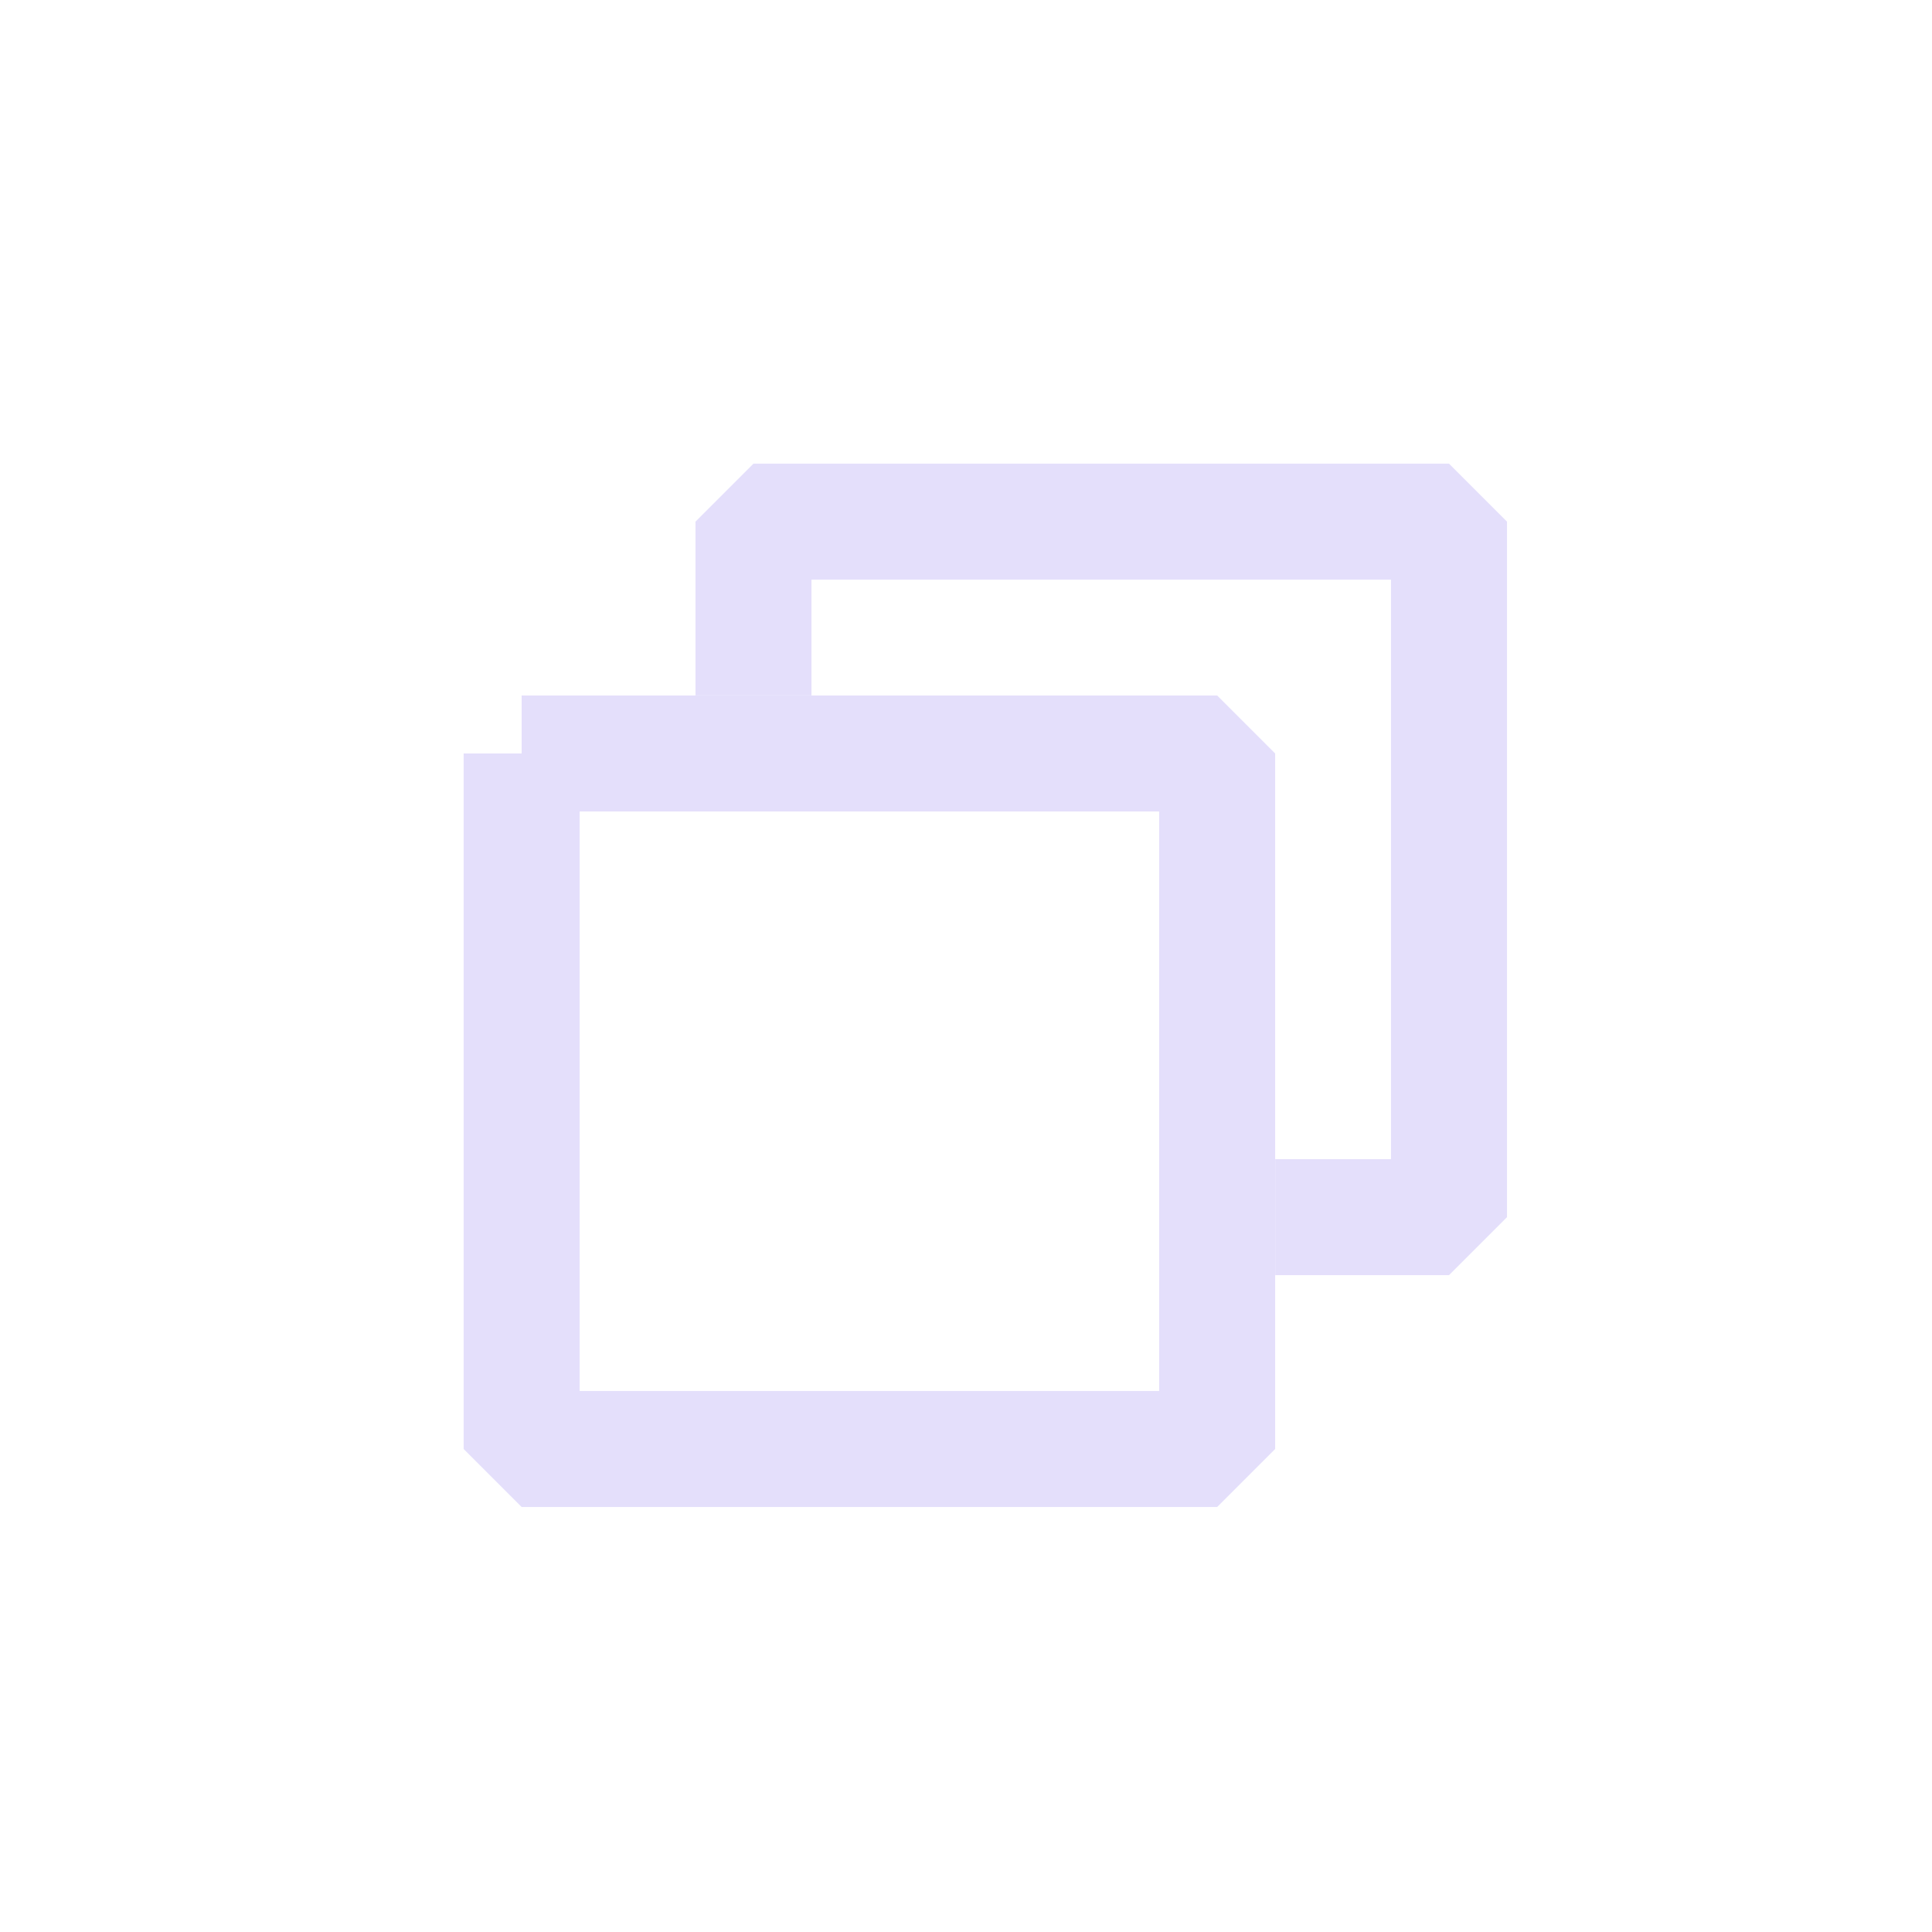
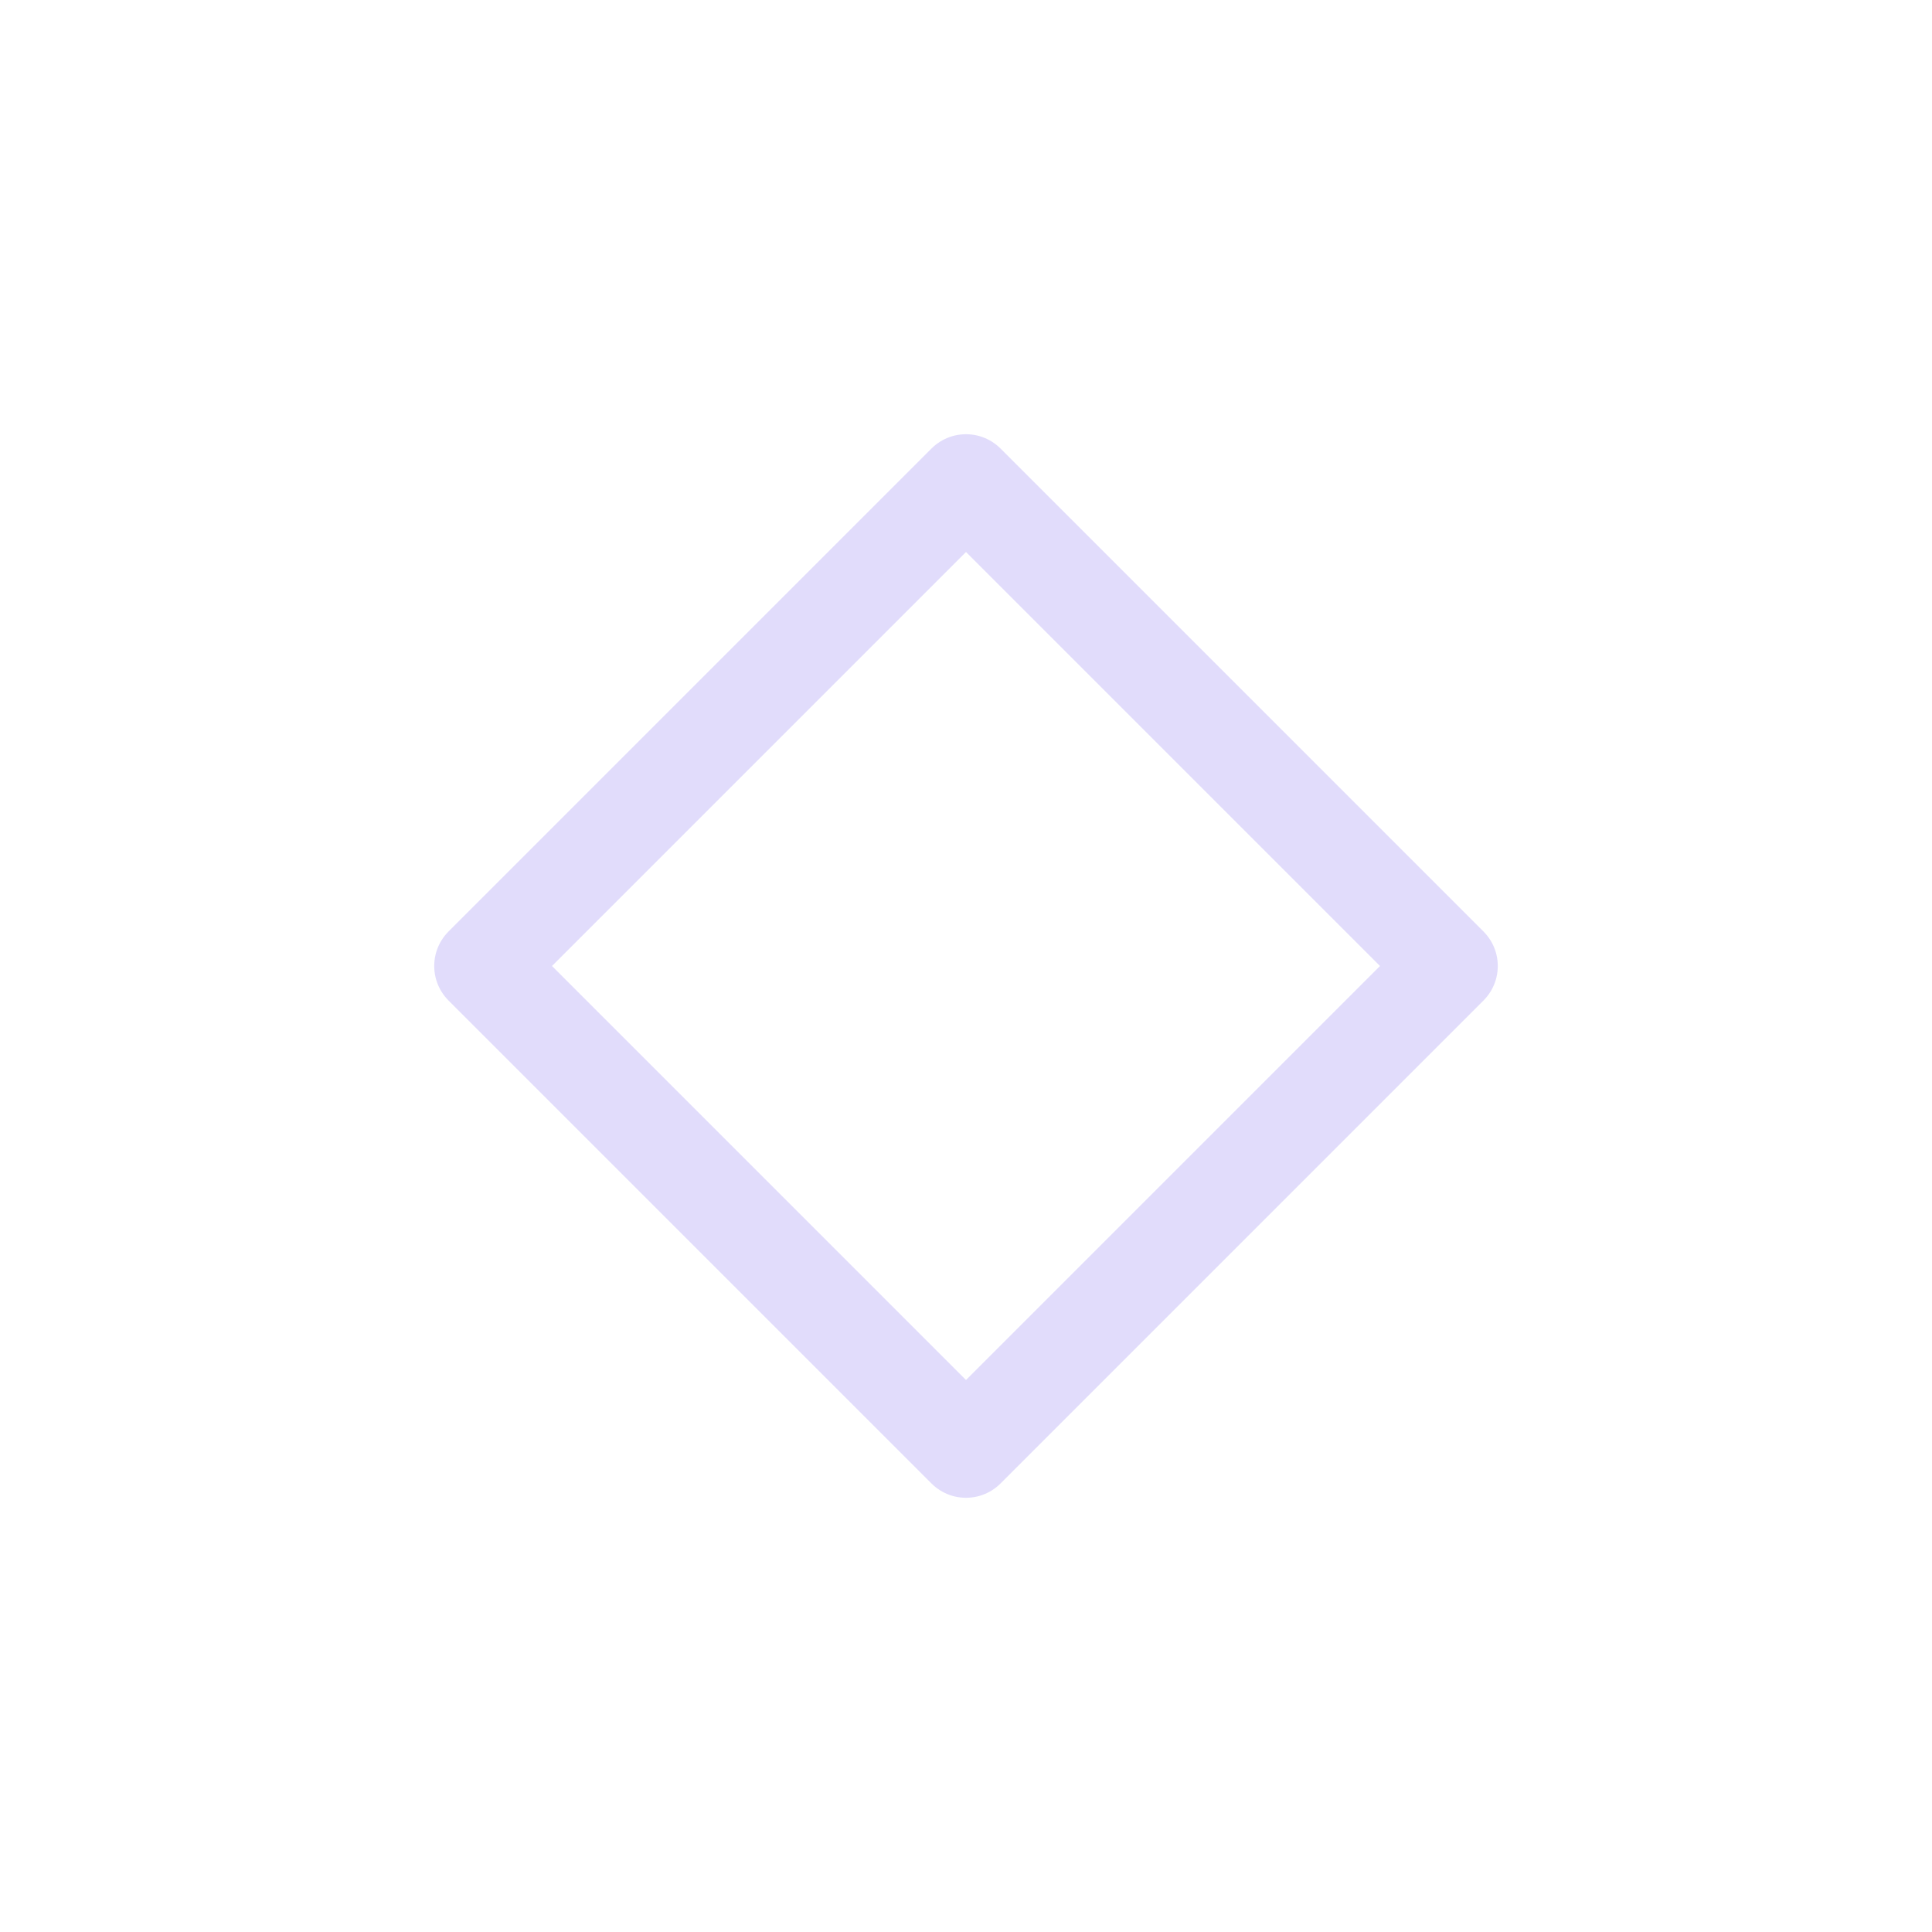
<svg xmlns="http://www.w3.org/2000/svg" viewBox="0 0 50 50" version="1.2" baseProfile="tiny">
  <defs>
</defs>
  <g fill="none" stroke="black" stroke-width="1" fill-rule="evenodd" stroke-linecap="square" stroke-linejoin="bevel">
-     <g fill="none" stroke="#e1dcfb" stroke-opacity="1" stroke-width="1.001" stroke-linecap="square" stroke-linejoin="bevel" transform="matrix(2.5,0,0,2.5,2.5,2.5)" font-family="Noto Sans" font-size="10" font-weight="400" font-style="normal">
- </g>
-     <g fill="none" stroke="#e1dcfb" stroke-opacity="1" stroke-width="1.001" stroke-linecap="round" stroke-linejoin="miter" stroke-miterlimit="2" transform="matrix(2.5,0,0,2.5,2.5,2.5)" font-family="Noto Sans" font-size="10" font-weight="400" font-style="normal">
- </g>
-     <g fill="none" stroke="#e1dcfb" stroke-opacity="1" stroke-width="1.001" stroke-linecap="round" stroke-linejoin="miter" stroke-miterlimit="2" transform="matrix(2.5,0,0,2.5,2.5,2.5)" font-family="Noto Sans" font-size="10" font-weight="400" font-style="normal">
- </g>
-     <g fill="none" stroke="#e1dcfb" stroke-opacity="1" stroke-width="1.001" stroke-linecap="round" stroke-linejoin="miter" stroke-miterlimit="2" transform="matrix(2.5,0,0,2.5,2.5,2.5)" font-family="Noto Sans" font-size="10" font-weight="400" font-style="normal">
- </g>
-     <g fill="none" stroke="#e1dcfb" stroke-opacity="1" stroke-width="1.001" stroke-linecap="round" stroke-linejoin="miter" stroke-miterlimit="2" transform="matrix(2.5,0,0,2.5,13.5,19.5)" font-family="Noto Sans" font-size="10" font-weight="400" font-style="normal">
- </g>
-     <g fill="none" stroke="#e1dcfb" stroke-opacity="1" stroke-width="1.001" stroke-linecap="round" stroke-linejoin="miter" stroke-miterlimit="2" transform="matrix(2.5,0,0,2.5,13.5,19.5)" font-family="Noto Sans" font-size="10" font-weight="400" font-style="normal">
- </g>
-     <g fill="none" stroke="#e1dcfb" stroke-opacity="1" stroke-width="1.001" stroke-linecap="round" stroke-linejoin="miter" stroke-miterlimit="2" transform="matrix(2.5,0,0,2.5,13.5,19.5)" font-family="Noto Sans" font-size="10" font-weight="400" font-style="normal">
- </g>
-     <g fill="none" stroke="#e1dcfb" stroke-opacity="0.9" stroke-width="1.201" stroke-linecap="butt" stroke-linejoin="bevel" transform="matrix(2.5,0,0,2.5,13.5,19.5)" font-family="Noto Sans" font-size="10" font-weight="400" font-style="normal">
-       <path vector-effect="none" fill-rule="evenodd" d="M0,0 L7.2,0 L7.2,7.2 L0,7.2 L0,0" />
+     <g fill="none" stroke="#e1dcfb" stroke-opacity="1" stroke-width="1.01" stroke-linecap="round" stroke-linejoin="round" transform="matrix(2.5,0,0,2.5,2.5,2.5)" font-family="Noto Sans" font-size="10" font-weight="400" font-style="normal">
+       <path vector-effect="none" fill-rule="evenodd" d="M4,9 L9,4 L14,9 L9,14 L4,9" />
    </g>
-     <g fill="none" stroke="#e1dcfb" stroke-opacity="1" stroke-width="1.001" stroke-linecap="round" stroke-linejoin="miter" stroke-miterlimit="2" transform="matrix(2.5,0,0,2.5,13.5,19.5)" font-family="Noto Sans" font-size="10" font-weight="400" font-style="normal">
- </g>
-     <g fill="none" stroke="#e1dcfb" stroke-opacity="1" stroke-width="1.001" stroke-linecap="round" stroke-linejoin="miter" stroke-miterlimit="2" transform="matrix(2.5,0,0,2.5,13.5,19.5)" font-family="Noto Sans" font-size="10" font-weight="400" font-style="normal">
- </g>
-     <g fill="none" stroke="none" transform="matrix(2.5,0,0,2.5,13.5,19.5)" font-family="Noto Sans" font-size="10" font-weight="400" font-style="normal">
-       <path vector-effect="none" fill-rule="evenodd" d="M0.4,-0.601 L0.4,-0.4 L7.6,-0.4 L7.6,6.8 L7.801,6.8" />
-     </g>
-     <g fill="none" stroke="#e1dcfb" stroke-opacity="1" stroke-width="1.001" stroke-linecap="round" stroke-linejoin="miter" stroke-miterlimit="2" transform="matrix(2.5,0,0,2.5,13.5,19.5)" font-family="Noto Sans" font-size="10" font-weight="400" font-style="normal">
- </g>
-     <g fill="none" stroke="#e1dcfb" stroke-opacity="1" stroke-width="1.001" stroke-linecap="round" stroke-linejoin="miter" stroke-miterlimit="2" transform="matrix(2.5,0,0,2.5,13.5,19.5)" font-family="Noto Sans" font-size="10" font-weight="400" font-style="normal">
- </g>
-     <g fill="none" stroke="none" transform="matrix(2.5,0,0,2.5,13.5,19.5)" font-family="Noto Sans" font-size="10" font-weight="400" font-style="normal">
-       <path vector-effect="none" fill-rule="evenodd" d="M0.8,-0.601 L0.8,-0.8 L8,-0.8 L8,6.4 L7.801,6.4" />
-     </g>
-     <g fill="none" stroke="#e1dcfb" stroke-opacity="1" stroke-width="1.001" stroke-linecap="round" stroke-linejoin="miter" stroke-miterlimit="2" transform="matrix(2.5,0,0,2.5,13.5,19.5)" font-family="Noto Sans" font-size="10" font-weight="400" font-style="normal">
- </g>
-     <g fill="none" stroke="#e1dcfb" stroke-opacity="1" stroke-width="1.001" stroke-linecap="round" stroke-linejoin="miter" stroke-miterlimit="2" transform="matrix(2.5,0,0,2.5,13.5,19.5)" font-family="Noto Sans" font-size="10" font-weight="400" font-style="normal">
- </g>
-     <g fill="none" stroke="none" transform="matrix(2.5,0,0,2.5,13.5,19.5)" font-family="Noto Sans" font-size="10" font-weight="400" font-style="normal">
-       <path vector-effect="none" fill-rule="evenodd" d="M1.2,-0.601 L1.2,-1.2 L8.4,-1.2 L8.4,6 L7.801,6" />
-     </g>
-     <g fill="none" stroke="#e1dcfb" stroke-opacity="1" stroke-width="1.001" stroke-linecap="round" stroke-linejoin="miter" stroke-miterlimit="2" transform="matrix(2.5,0,0,2.5,13.5,19.5)" font-family="Noto Sans" font-size="10" font-weight="400" font-style="normal">
- </g>
-     <g fill="none" stroke="#e1dcfb" stroke-opacity="1" stroke-width="1.001" stroke-linecap="round" stroke-linejoin="miter" stroke-miterlimit="2" transform="matrix(2.5,0,0,2.5,13.5,19.5)" font-family="Noto Sans" font-size="10" font-weight="400" font-style="normal">
- </g>
-     <g fill="none" stroke="none" transform="matrix(2.5,0,0,2.5,13.5,19.5)" font-family="Noto Sans" font-size="10" font-weight="400" font-style="normal">
-       <path vector-effect="none" fill-rule="evenodd" d="M1.6,-0.601 L1.6,-1.6 L8.8,-1.6 L8.8,5.6 L7.801,5.6" />
-     </g>
-     <g fill="none" stroke="#e1dcfb" stroke-opacity="1" stroke-width="1.001" stroke-linecap="round" stroke-linejoin="miter" stroke-miterlimit="2" transform="matrix(2.5,0,0,2.5,13.5,19.5)" font-family="Noto Sans" font-size="10" font-weight="400" font-style="normal">
- </g>
-     <g fill="none" stroke="#e1dcfb" stroke-opacity="1" stroke-width="1.001" stroke-linecap="round" stroke-linejoin="miter" stroke-miterlimit="2" transform="matrix(2.5,0,0,2.5,13.5,19.5)" font-family="Noto Sans" font-size="10" font-weight="400" font-style="normal">
- </g>
-     <g fill="none" stroke="none" transform="matrix(2.5,0,0,2.5,13.5,19.5)" font-family="Noto Sans" font-size="10" font-weight="400" font-style="normal">
-       <path vector-effect="none" fill-rule="evenodd" d="M2,-0.601 L2,-2 L9.2,-2 L9.2,5.2 L7.801,5.2" />
-     </g>
-     <g fill="none" stroke="#e1dcfb" stroke-opacity="1" stroke-width="1.001" stroke-linecap="round" stroke-linejoin="miter" stroke-miterlimit="2" transform="matrix(2.5,0,0,2.5,13.5,19.5)" font-family="Noto Sans" font-size="10" font-weight="400" font-style="normal">
- </g>
-     <g fill="none" stroke="#e1dcfb" stroke-opacity="1" stroke-width="1.001" stroke-linecap="round" stroke-linejoin="miter" stroke-miterlimit="2" transform="matrix(2.5,0,0,2.5,13.5,19.5)" font-family="Noto Sans" font-size="10" font-weight="400" font-style="normal">
- </g>
-     <g fill="none" stroke="#e1dcfb" stroke-opacity="0.9" stroke-width="1.201" stroke-linecap="butt" stroke-linejoin="bevel" transform="matrix(2.5,0,0,2.5,13.5,19.5)" font-family="Noto Sans" font-size="10" font-weight="400" font-style="normal">
-       <path vector-effect="none" fill-rule="evenodd" d="M2.4,-0.601 L2.4,-2.4 L9.6,-2.4 L9.6,4.8 L7.801,4.8" />
-     </g>
-     <g fill="none" stroke="#e1dcfb" stroke-opacity="1" stroke-width="1.001" stroke-linecap="round" stroke-linejoin="miter" stroke-miterlimit="2" transform="matrix(2.5,0,0,2.5,13.5,19.5)" font-family="Noto Sans" font-size="10" font-weight="400" font-style="normal">
- </g>
-     <g fill="none" stroke="#e1dcfb" stroke-opacity="1" stroke-width="1.001" stroke-linecap="round" stroke-linejoin="miter" stroke-miterlimit="2" transform="matrix(2.5,0,0,2.5,2.5,2.5)" font-family="Noto Sans" font-size="10" font-weight="400" font-style="normal">
- </g>
-     <g fill="none" stroke="#e1dcfb" stroke-opacity="1" stroke-width="1.001" stroke-linecap="square" stroke-linejoin="bevel" transform="matrix(2.5,0,0,2.5,2.5,2.5)" font-family="Noto Sans" font-size="10" font-weight="400" font-style="normal">
- </g>
    <g fill="none" stroke="#000000" stroke-opacity="1" stroke-width="1" stroke-linecap="square" stroke-linejoin="bevel" transform="matrix(1,0,0,1,0,0)" font-family="Noto Sans" font-size="10" font-weight="400" font-style="normal">
</g>
  </g>
</svg>
